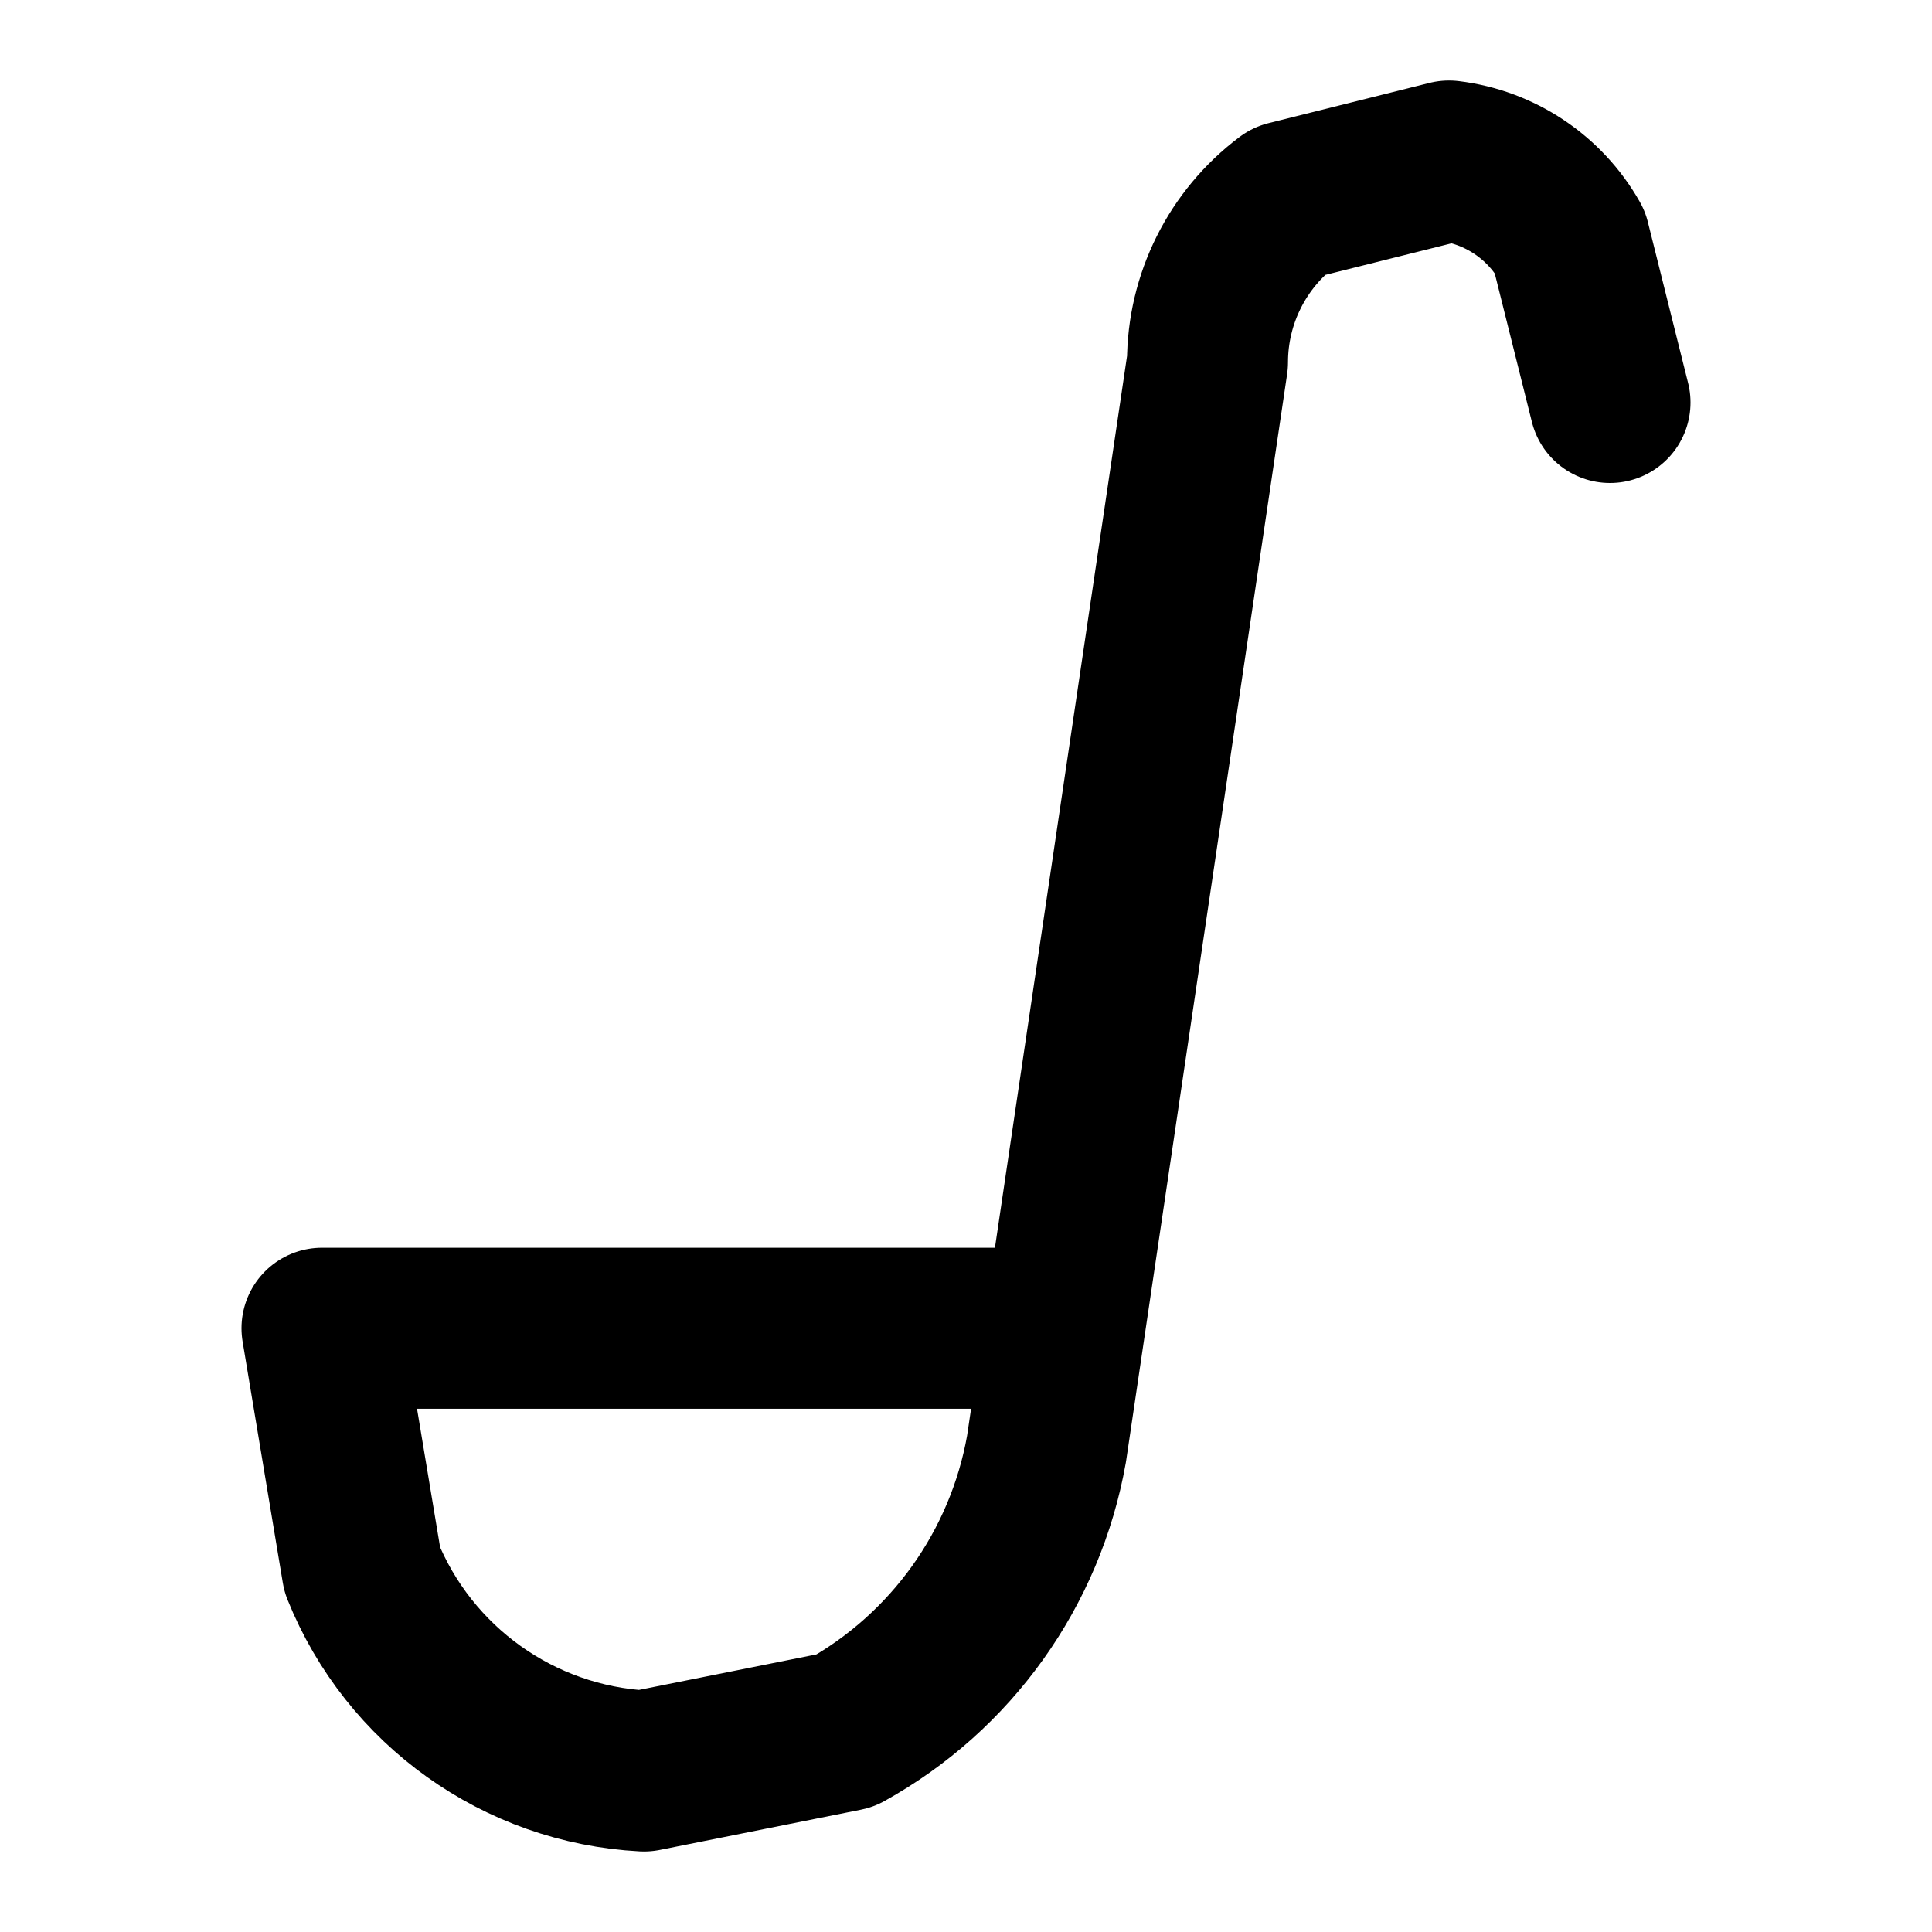
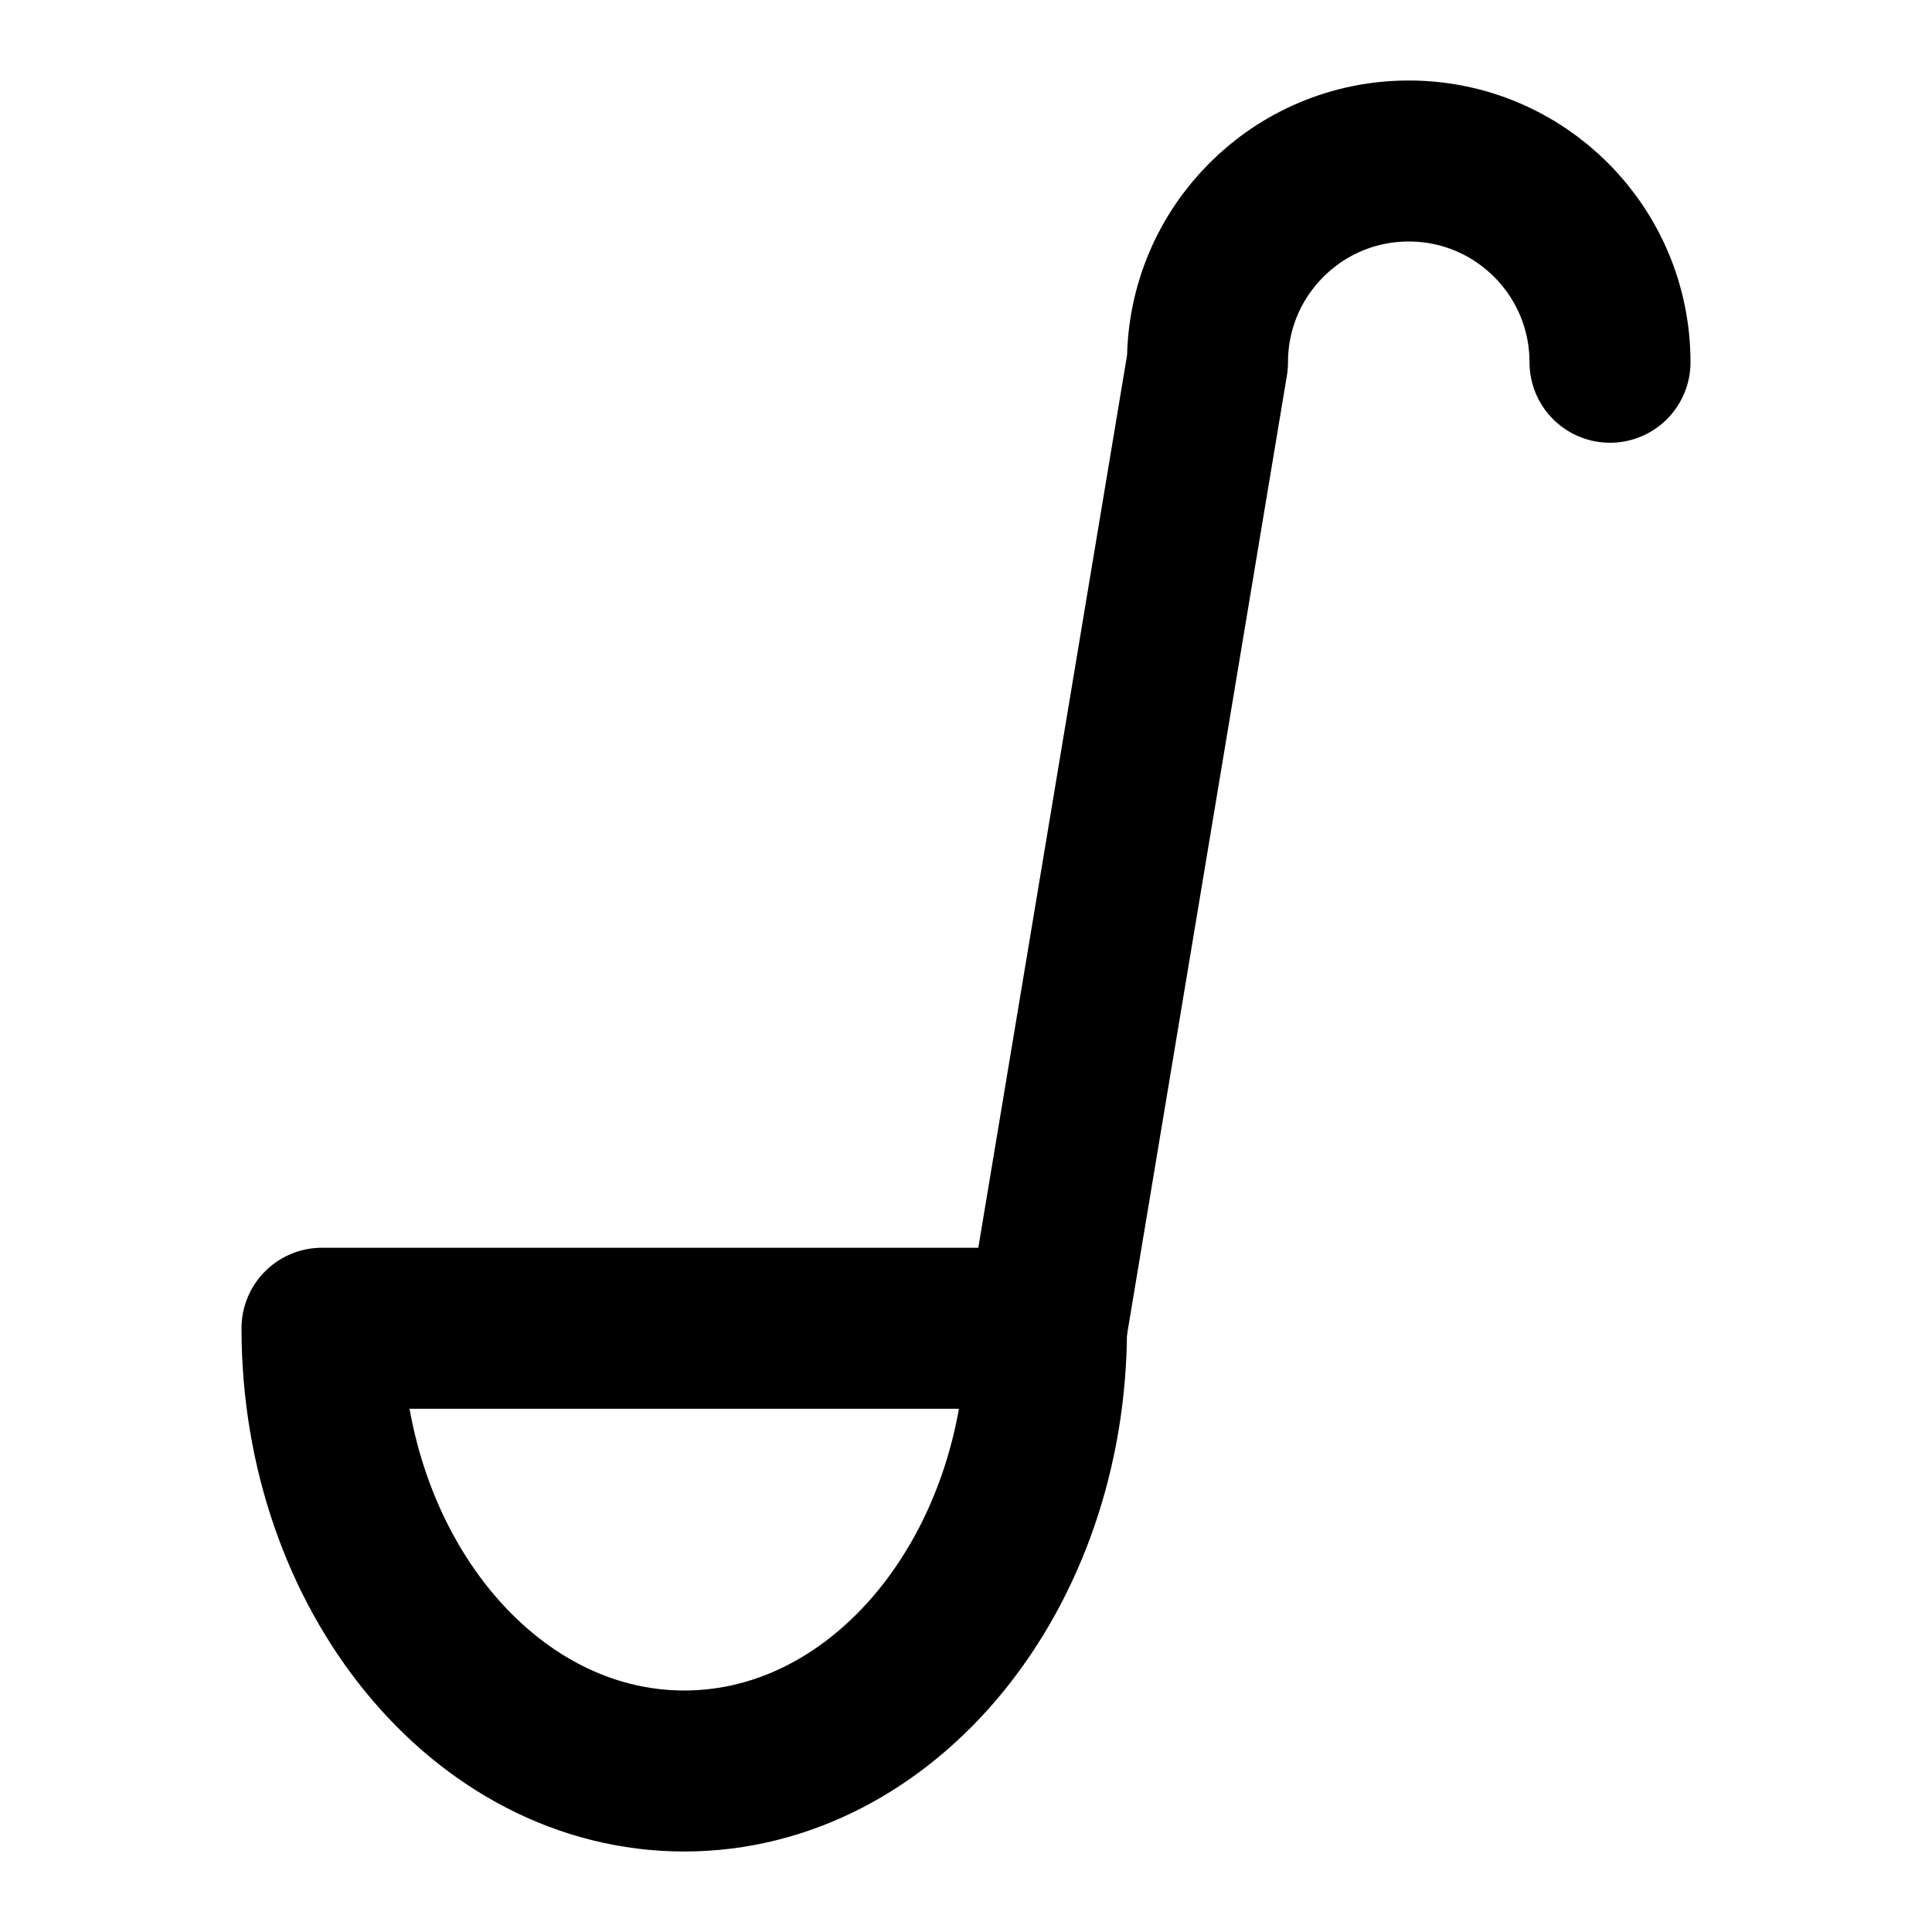
<svg xmlns="http://www.w3.org/2000/svg" width="48" height="48" viewBox="0 0 48 48" fill="none" stroke="currentColor" stroke-width="4" stroke-linecap="round" stroke-linejoin="round">
-   <path id="c0" d="M40 10L39 6A4 4 0 0 0 36 4L32 5A5 5 0 0 0 30 9L26 36A10 10 0 0 1 21 43L16 44A8 8 0 0 1 9 39L8 33L26 33" />
+   <path id="handle-run" d="M26 33L30 9A5 5 0 0 1 40 9" />
+   <path id="cup" d="M8 33A9 11 0 0 0 26 33L8 33Z" />
</svg>
